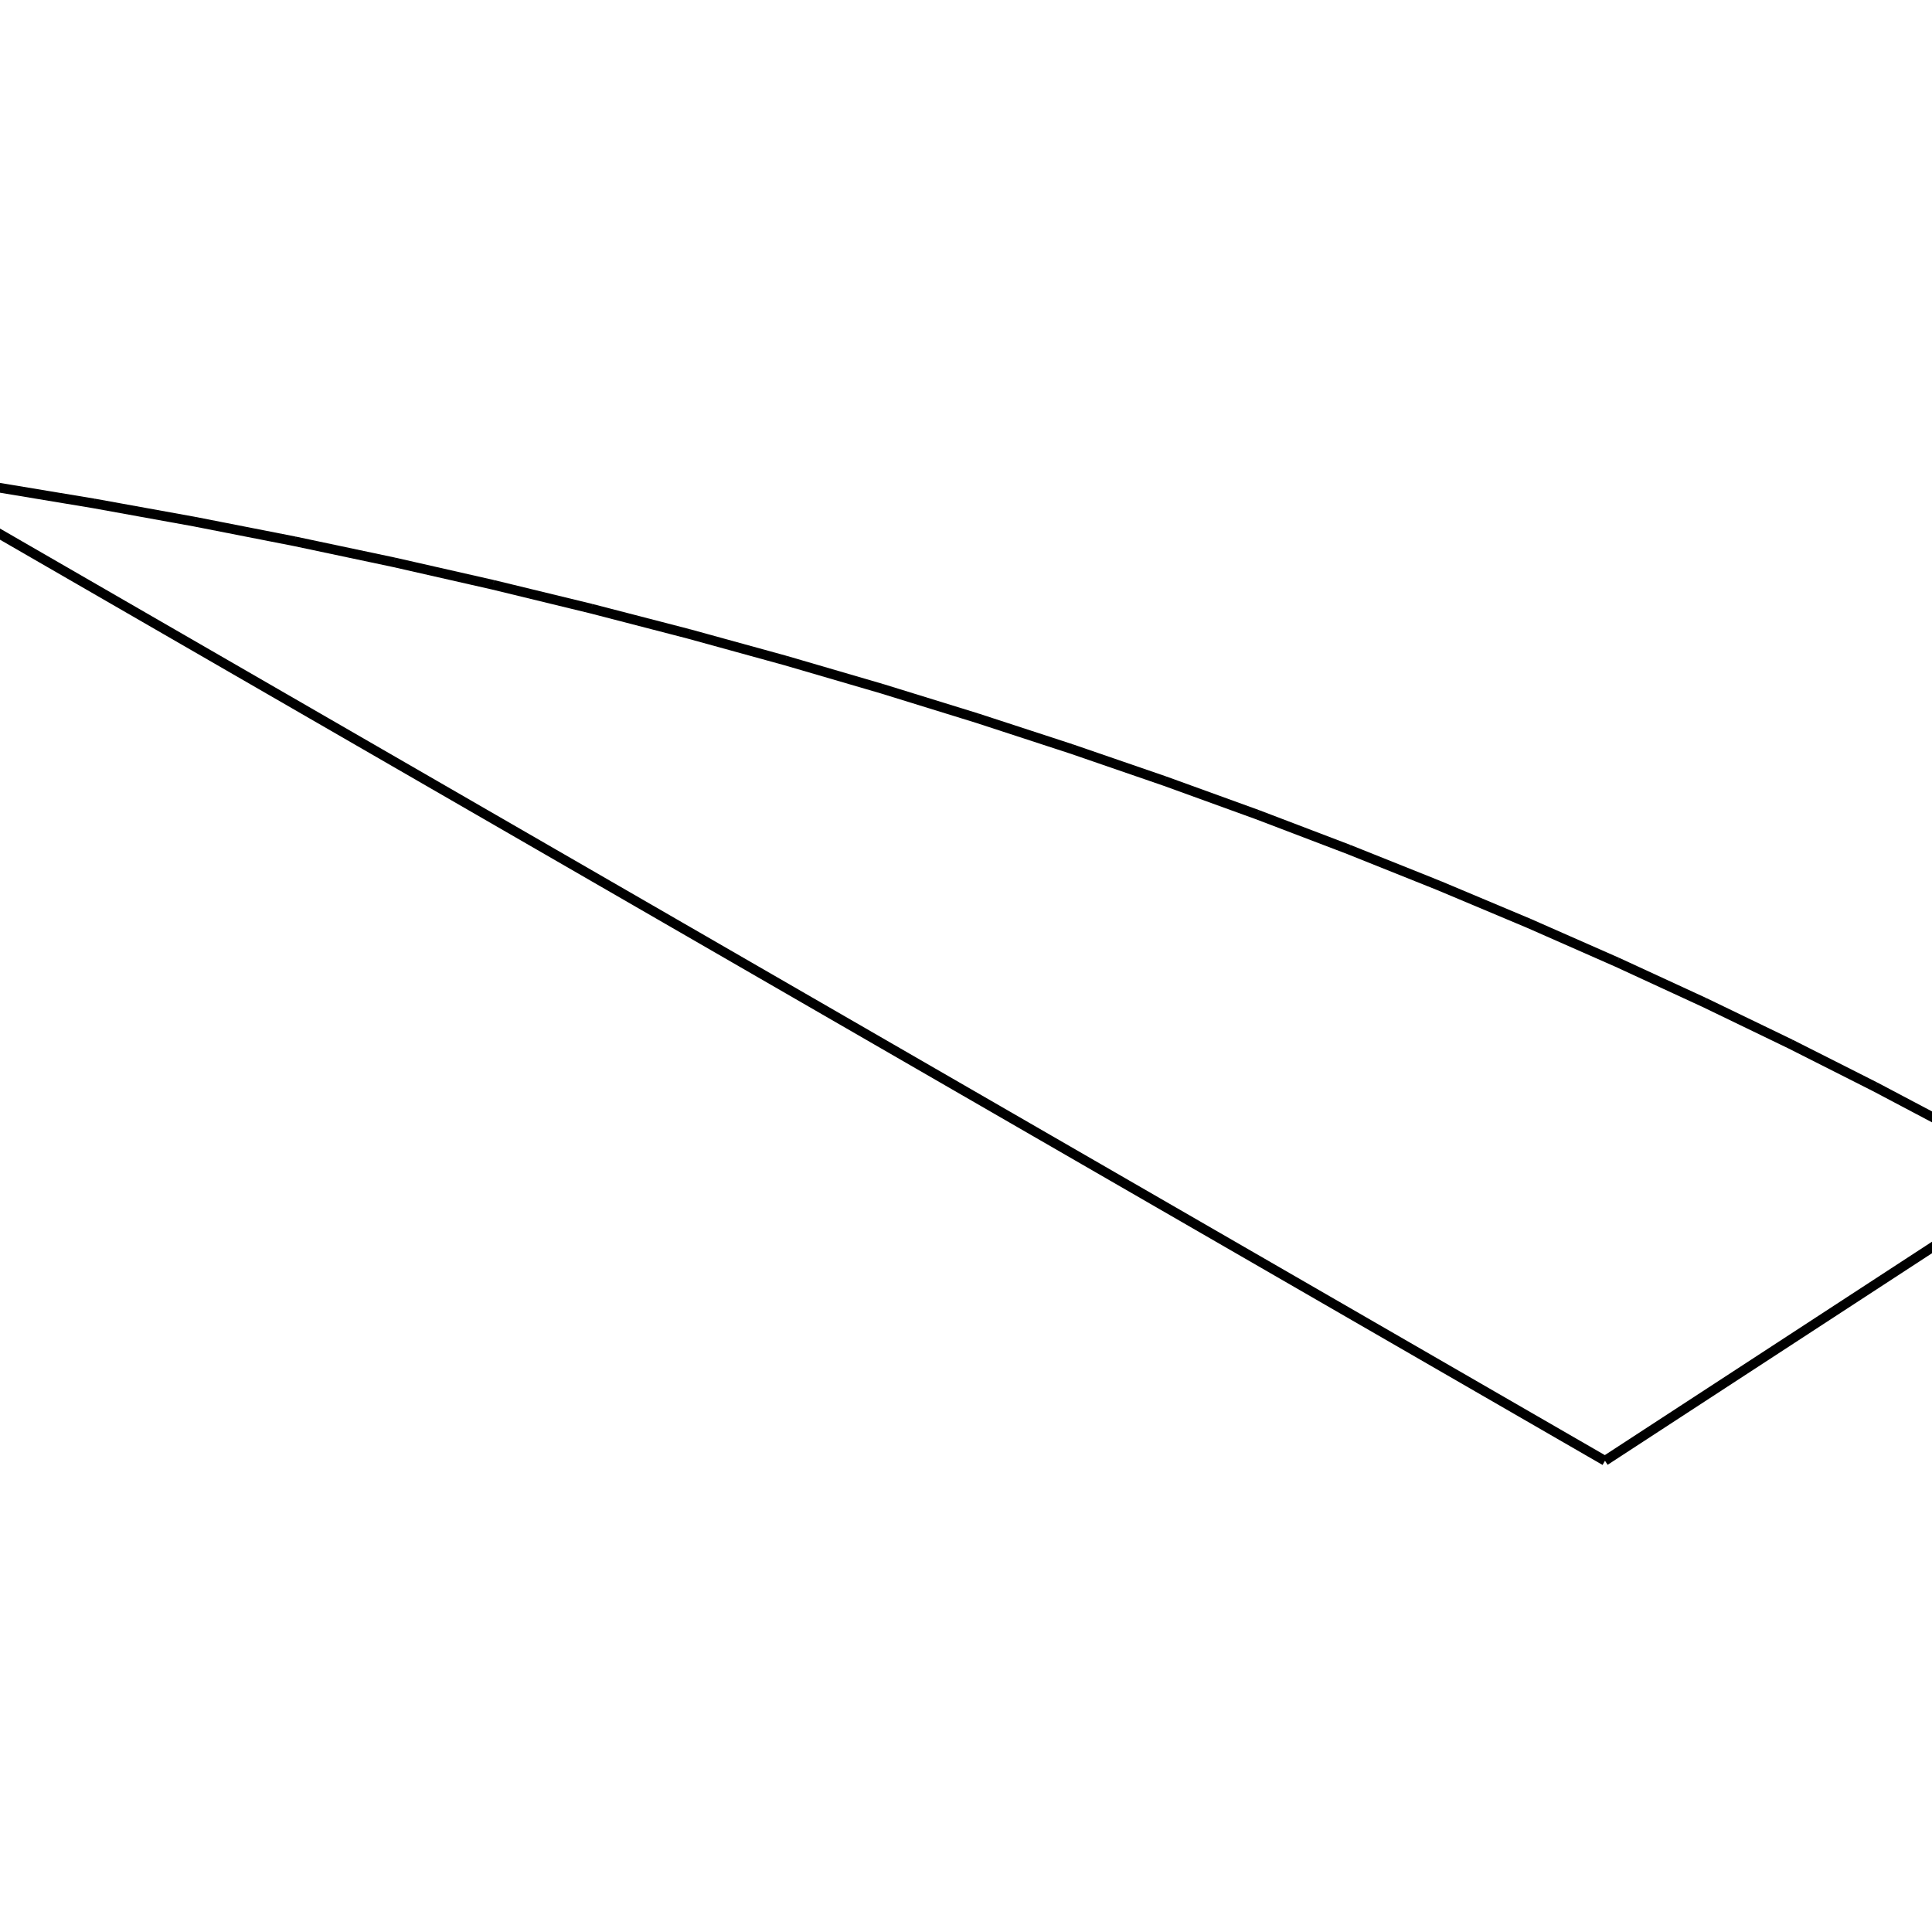
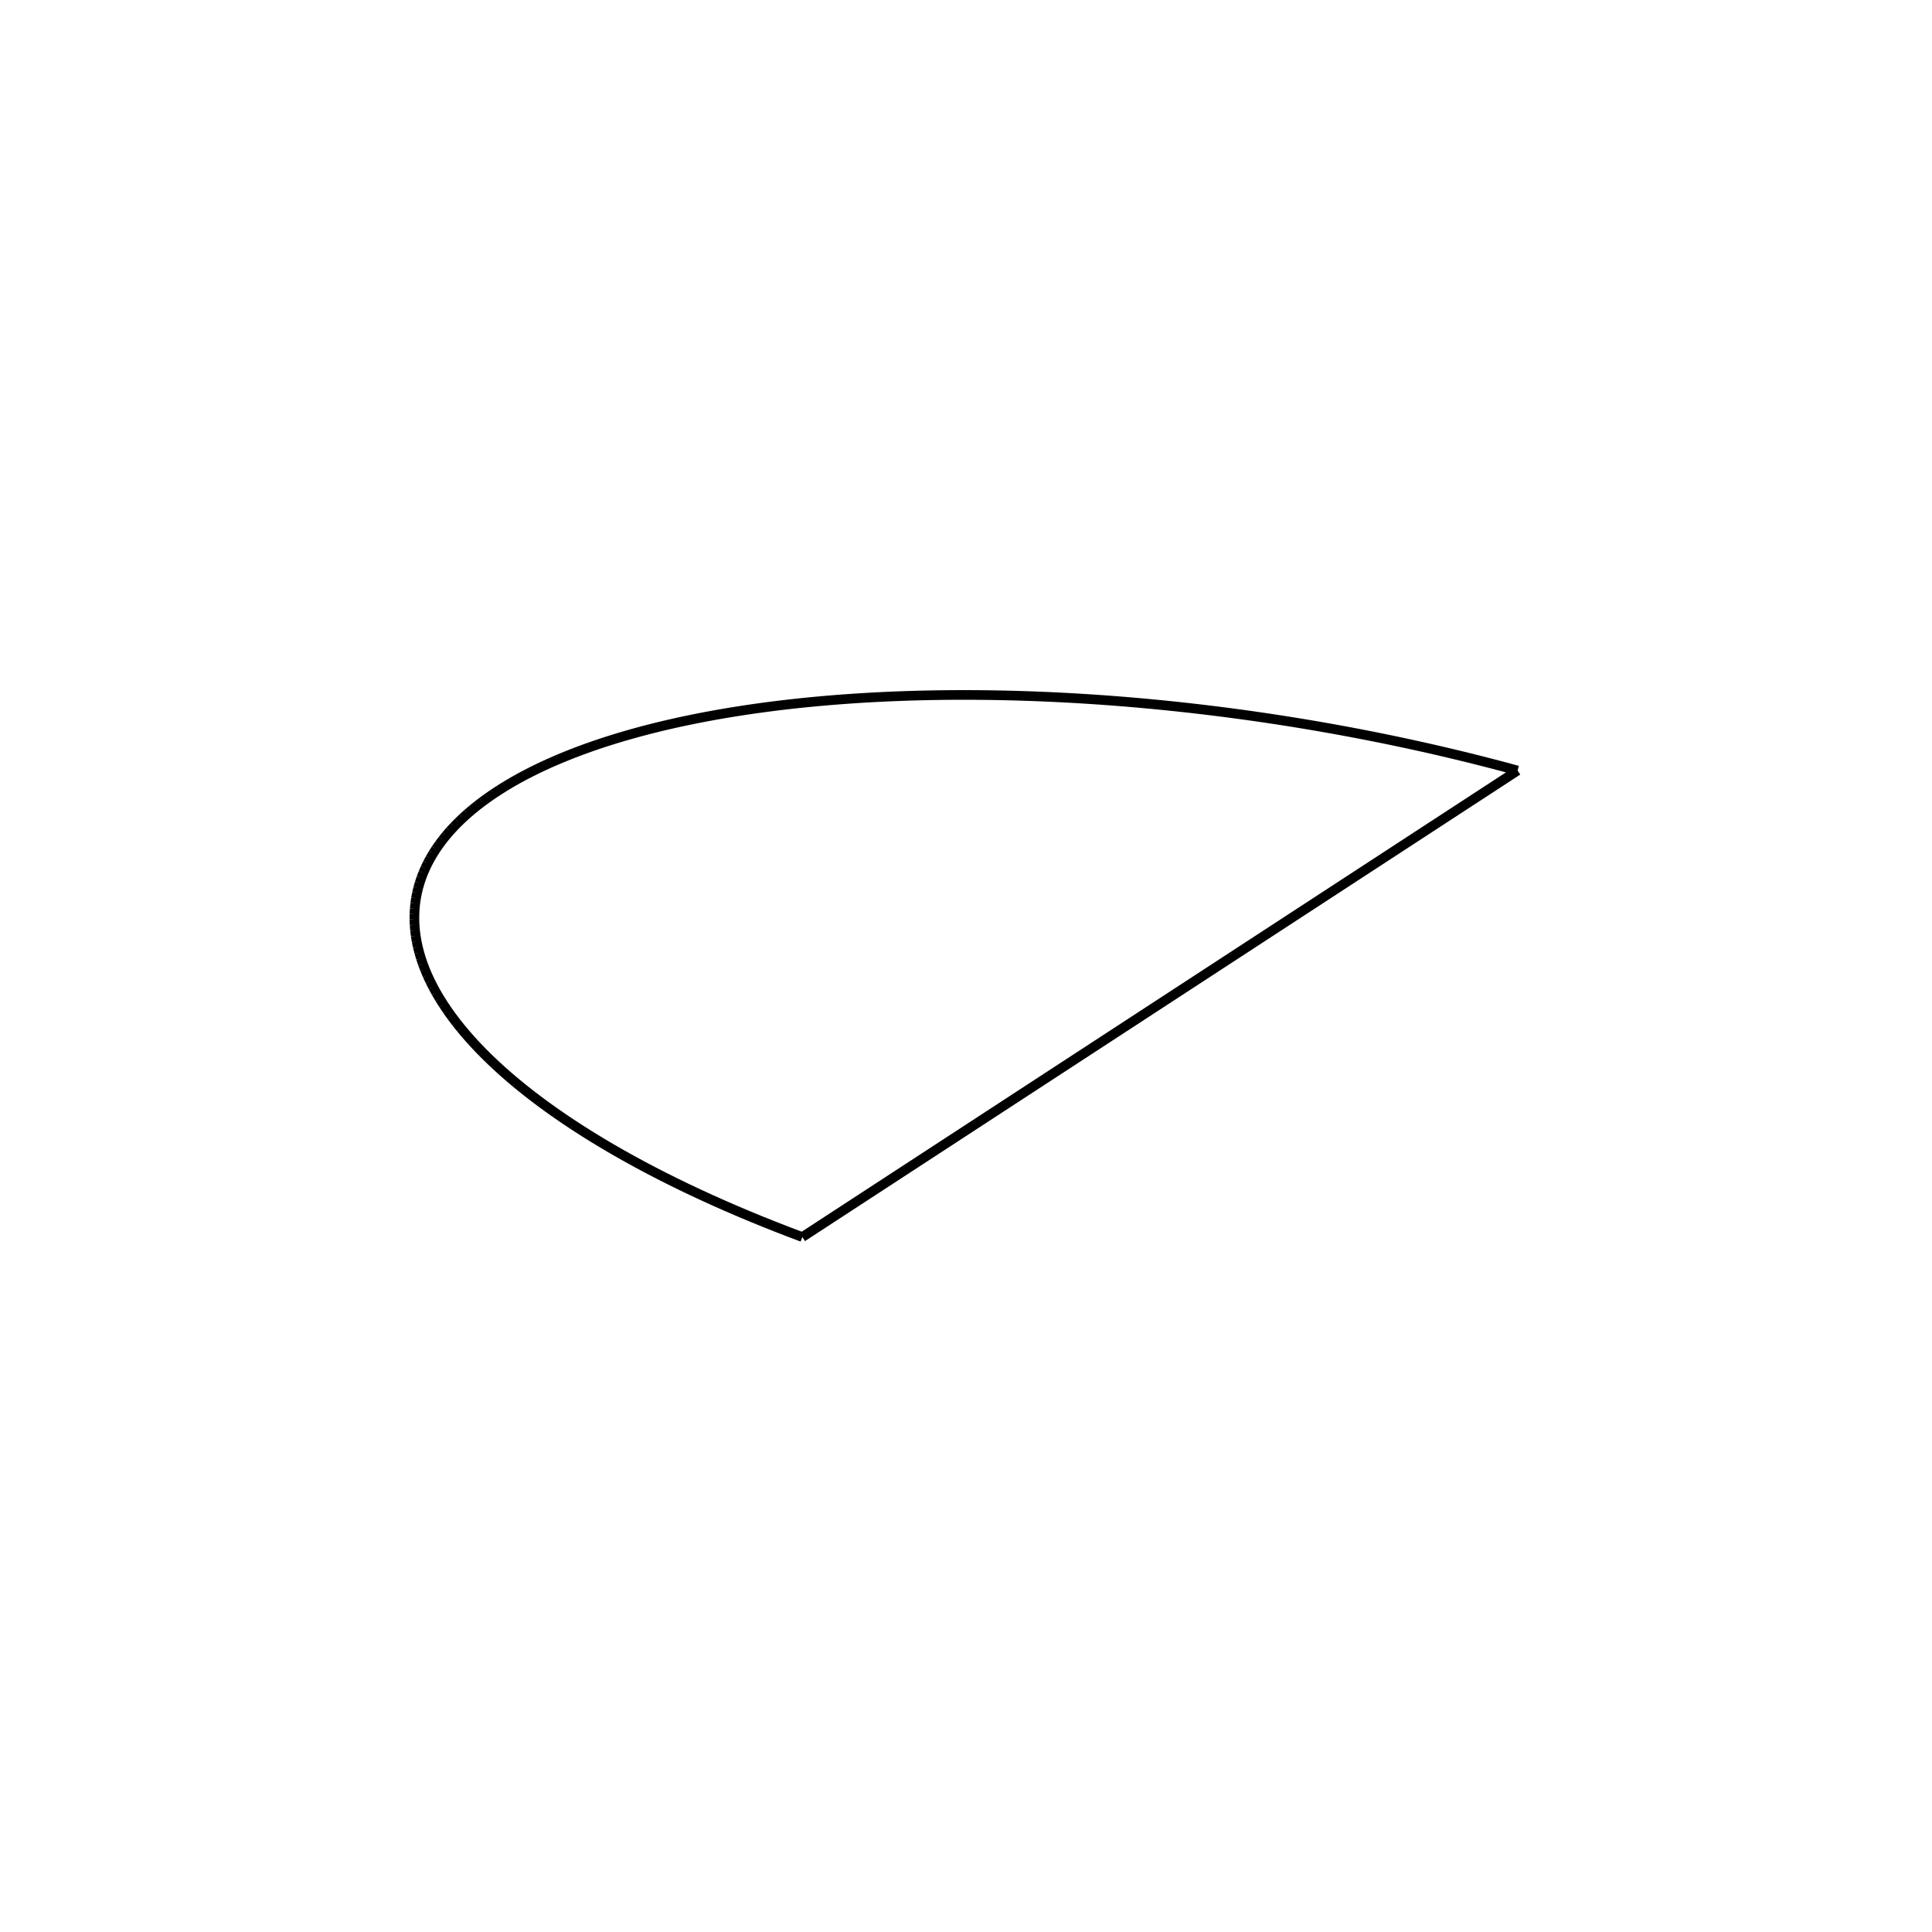
<svg xmlns="http://www.w3.org/2000/svg" viewBox="0 0 800 800">
-   <path d="M-45.108,195.128 L-45.108,195.128 M845.108,487.13 L845.108,487.13 M-45.108,195.128 L-3.031,201.495 M-3.031,201.495 L38.855,208.453 M38.855,208.453 L80.534,215.999 M80.534,215.999 L121.991,224.132 M121.991,224.132 L163.208,232.851 M163.208,232.851 L204.17,242.153 M204.17,242.153 L244.859,252.037 M244.859,252.037 L285.259,262.5 M285.259,262.5 L325.353,273.541 M325.353,273.541 L365.125,285.157 M365.125,285.157 L404.558,297.346 M404.558,297.346 L443.634,310.105 M443.634,310.105 L482.338,323.431 M482.338,323.431 L520.652,337.321 M520.652,337.321 L558.559,351.771 M558.559,351.771 L596.042,366.78 M596.042,366.78 L633.084,382.342 M633.084,382.342 L669.668,398.455 M669.668,398.455 L705.776,415.114 M705.776,415.114 L741.392,432.316 M741.392,432.316 L776.497,450.055 M776.497,450.055 L811.075,468.328 M811.075,468.328 L845.108,487.13 M-45.108,195.128 L-3.031,201.495 M-3.031,201.495 L38.855,208.453 M38.855,208.453 L80.534,215.999 M80.534,215.999 L121.991,224.132 M121.991,224.132 L163.208,232.85 M163.208,232.85 L204.17,242.153 M204.17,242.153 L244.859,252.036 M244.859,252.036 L285.259,262.5 M285.259,262.5 L325.353,273.541 M325.353,273.541 L365.125,285.157 M365.125,285.157 L404.558,297.346 M404.558,297.346 L443.634,310.105 M443.634,310.105 L482.338,323.43 M482.338,323.43 L520.652,337.32 M520.652,337.32 L558.559,351.771 M558.559,351.771 L596.042,366.78 M596.042,366.78 L633.084,382.342 M633.084,382.342 L669.668,398.455 M669.668,398.455 L705.776,415.114 M705.776,415.114 L741.392,432.316 M741.392,432.316 L776.497,450.055 M776.497,450.055 L811.075,468.328 M811.075,468.328 L845.108,487.13 M664.59,604.872 L664.59,604.872 M845.108,487.13 L664.59,604.872 M845.108,487.13 L664.59,604.872 M664.59,604.872 L-45.108,195.128 M664.59,604.872 L-45.108,195.128" stroke="black" stroke-width="4" fill="red" />
+   <path d="M332.231,512.239 L332.231,512.239 M628.408,319.057 L628.408,319.057 M332.231,512.239 L326.609,510.115 M326.609,510.115 L321.069,507.963 M321.069,507.963 L315.614,505.785 M315.614,505.785 L310.244,503.581 M310.244,503.581 L304.963,501.352 M304.963,501.352 L299.77,499.1 M299.77,499.1 L294.669,496.826 M294.669,496.826 L289.66,494.53 M289.66,494.53 L284.744,492.215 M284.744,492.215 L279.924,489.88 M279.924,489.88 L275.2,487.527 M275.2,487.527 L270.573,485.157 M270.573,485.157 L266.045,482.771 M266.045,482.771 L261.617,480.371 M261.617,480.371 L257.29,477.956 M257.29,477.956 L253.064,475.529 M253.064,475.529 L248.941,473.09 M248.941,473.09 L244.921,470.64 M244.921,470.64 L241.006,468.181 M241.006,468.181 L237.196,465.712 M237.196,465.712 L233.491,463.236 M233.491,463.236 L229.892,460.754 M229.892,460.754 L226.4,458.265 M226.4,458.265 L223.015,455.772 M223.015,455.772 L219.738,453.275 M219.738,453.275 L216.569,450.775 M216.569,450.775 L213.508,448.272 M213.508,448.272 L210.555,445.769 M210.555,445.769 L207.712,443.266 M207.712,443.266 L204.977,440.763 M204.977,440.763 L202.351,438.262 M202.351,438.262 L199.834,435.763 M199.834,435.763 L197.427,433.268 M197.427,433.268 L195.128,430.777 M195.128,430.777 L192.939,428.29 M192.939,428.29 L190.858,425.81 M190.858,425.81 L188.886,423.336 M188.886,423.336 L187.023,420.869 M187.023,420.869 L185.268,418.41 M185.268,418.41 L183.621,415.96 M183.621,415.96 L182.081,413.519 M182.081,413.519 L180.649,411.089 M180.649,411.089 L179.325,408.67 M179.325,408.67 L178.106,406.262 M178.106,406.262 L176.994,403.867 M176.994,403.867 L175.987,401.484 M175.987,401.484 L175.086,399.115 M175.086,399.115 L174.289,396.76 M174.289,396.76 L173.597,394.421 M173.597,394.421 L173.008,392.096 M173.008,392.096 L172.521,389.787 M172.521,389.787 L172.137,387.496 M172.137,387.496 L171.855,385.221 M171.855,385.221 L171.673,382.964 M171.673,382.964 L171.592,380.725 M171.592,380.725 L171.61,378.504 M171.61,378.504 L171.727,376.303 M171.727,376.303 L171.942,374.122 M171.942,374.122 L172.254,371.961 M172.254,371.961 L172.662,369.82 M172.662,369.82 L173.166,367.7 M173.166,367.7 L173.765,365.602 M173.765,365.602 L174.458,363.526 M174.458,363.526 L175.244,361.472 M175.244,361.472 L176.122,359.441 M176.122,359.441 L177.091,357.433 M177.091,357.433 L178.152,355.449 M178.152,355.449 L179.301,353.488 M179.301,353.488 L180.539,351.552 M180.539,351.552 L181.866,349.64 M181.866,349.64 L183.278,347.753 M183.278,347.753 L184.777,345.892 M184.777,345.892 L186.361,344.055 M186.361,344.055 L188.029,342.245 M188.029,342.245 L189.78,340.461 M189.78,340.461 L191.614,338.703 M191.614,338.703 L193.528,336.972 M193.528,336.972 L195.523,335.267 M195.523,335.267 L197.597,333.59 M197.597,333.59 L199.749,331.941 M199.749,331.941 L201.979,330.319 M201.979,330.319 L204.285,328.725 M204.285,328.725 L206.666,327.159 M206.666,327.159 L209.122,325.621 M209.122,325.621 L211.651,324.112 M211.651,324.112 L214.253,322.631 M214.253,322.631 L216.926,321.18 M216.926,321.18 L219.67,319.758 M219.67,319.758 L222.483,318.364 M222.483,318.364 L225.365,317.001 M225.365,317.001 L228.314,315.667 M228.314,315.667 L231.33,314.362 M231.33,314.362 L234.412,313.088 M234.412,313.088 L237.558,311.844 M237.558,311.844 L240.768,310.629 M240.768,310.629 L244.04,309.446 M244.04,309.446 L247.374,308.292 M247.374,308.292 L250.769,307.17 M250.769,307.17 L254.224,306.077 M254.224,306.077 L257.737,305.016 M257.737,305.016 L261.308,303.986 M261.308,303.986 L264.936,302.986 M264.936,302.986 L268.62,302.018 M268.62,302.018 L272.359,301.081 M272.359,301.081 L276.151,300.175 M276.151,300.175 L279.997,299.301 M279.997,299.301 L283.895,298.458 M283.895,298.458 L287.843,297.646 M287.843,297.646 L291.842,296.867 M291.842,296.867 L295.889,296.119 M295.889,296.119 L299.985,295.402 M299.985,295.402 L304.128,294.718 M304.128,294.718 L308.318,294.065 M308.318,294.065 L312.552,293.444 M312.552,293.444 L316.831,292.855 M316.831,292.855 L321.154,292.298 M321.154,292.298 L325.518,291.773 M325.518,291.773 L329.924,291.281 M329.924,291.281 L334.371,290.82 M334.371,290.82 L338.858,290.392 M338.858,290.392 L343.382,289.995 M343.382,289.995 L347.945,289.631 M347.945,289.631 L352.545,289.3 M352.545,289.3 L357.18,289 M357.18,289 L361.85,288.733 M361.85,288.733 L366.554,288.498 M366.554,288.498 L371.291,288.296 M371.291,288.296 L376.059,288.126 M376.059,288.126 L380.859,287.988 M380.859,287.988 L385.689,287.883 M385.689,287.883 L390.549,287.81 M390.549,287.81 L395.436,287.769 M395.436,287.769 L400.351,287.761 M400.351,287.761 L405.292,287.786 M405.292,287.786 L410.258,287.842 M410.258,287.842 L415.248,287.931 M415.248,287.931 L420.262,288.053 M420.262,288.053 L425.299,288.207 M425.299,288.207 L430.357,288.393 M430.357,288.393 L435.435,288.612 M435.435,288.612 L440.533,288.863 M440.533,288.863 L445.65,289.146 M445.65,289.146 L450.784,289.462 M450.784,289.462 L455.934,289.809 M455.934,289.809 L461.1,290.189 M461.1,290.189 L466.281,290.602 M466.281,290.602 L471.476,291.046 M471.476,291.046 L476.683,291.523 M476.683,291.523 L481.901,292.032 M481.901,292.032 L487.13,292.573 M487.13,292.573 L492.369,293.145 M492.369,293.145 L497.616,293.75 M497.616,293.75 L502.871,294.387 M502.871,294.387 L508.132,295.056 M508.132,295.056 L513.398,295.756 M513.398,295.756 L518.669,296.489 M518.669,296.489 L523.943,297.253 M523.943,297.253 L529.219,298.048 M529.219,298.048 L534.496,298.875 M534.496,298.875 L539.774,299.734 M539.774,299.734 L545.05,300.624 M545.05,300.624 L550.324,301.546 M550.324,301.546 L555.596,302.498 M555.596,302.498 L560.862,303.482 M560.862,303.482 L566.123,304.497 M566.123,304.497 L571.378,305.543 M571.378,305.543 L576.625,306.62 M576.625,306.62 L581.863,307.727 M581.863,307.727 L587.091,308.865 M587.091,308.865 L592.307,310.034 M592.307,310.034 L597.511,311.233 M597.511,311.233 L602.702,312.462 M602.702,312.462 L607.878,313.721 M607.878,313.721 L613.037,315.011 M613.037,315.011 L618.18,316.33 M618.18,316.33 L623.304,317.679 M623.304,317.679 L628.408,319.057 M332.231,512.239 L326.609,510.115 M326.609,510.115 L321.069,507.963 M321.069,507.963 L315.614,505.785 M315.614,505.785 L310.244,503.581 M310.244,503.581 L304.963,501.352 M304.963,501.352 L299.771,499.1 M299.771,499.1 L294.669,496.826 M294.669,496.826 L289.66,494.53 M289.66,494.53 L284.744,492.215 M284.744,492.215 L279.924,489.88 M279.924,489.88 L275.2,487.527 M275.2,487.527 L270.573,485.157 M270.573,485.157 L266.045,482.771 M266.045,482.771 L261.617,480.371 M261.617,480.371 L257.29,477.956 M257.29,477.956 L253.064,475.529 M253.064,475.529 L248.941,473.09 M248.941,473.09 L244.921,470.64 M244.921,470.64 L241.006,468.181 M241.006,468.181 L237.196,465.712 M237.196,465.712 L233.491,463.236 M233.491,463.236 L229.892,460.754 M229.892,460.754 L226.4,458.265 M226.4,458.265 L223.015,455.772 M223.015,455.772 L219.738,453.275 M219.738,453.275 L216.569,450.774 M216.569,450.774 L213.508,448.272 M213.508,448.272 L210.555,445.769 M210.555,445.769 L207.712,443.266 M207.712,443.266 L204.977,440.763 M204.977,440.763 L202.351,438.262 M202.351,438.262 L199.834,435.763 M199.834,435.763 L197.427,433.268 M197.427,433.268 L195.128,430.777 M195.128,430.777 L192.939,428.29 M192.939,428.29 L190.858,425.81 M190.858,425.81 L188.886,423.336 M188.886,423.336 L187.023,420.869 M187.023,420.869 L185.268,418.41 M185.268,418.41 L183.621,415.96 M183.621,415.96 L182.081,413.519 M182.081,413.519 L180.649,411.089 M180.649,411.089 L179.325,408.67 M179.325,408.67 L178.106,406.262 M178.106,406.262 L176.994,403.867 M176.994,403.867 L175.987,401.484 M175.987,401.484 L175.086,399.115 M175.086,399.115 L174.289,396.76 M174.289,396.76 L173.597,394.42 M173.597,394.42 L173.008,392.096 M173.008,392.096 L172.521,389.787 M172.521,389.787 L172.137,387.496 M172.137,387.496 L171.855,385.221 M171.855,385.221 L171.673,382.964 M171.673,382.964 L171.592,380.725 M171.592,380.725 L171.61,378.504 M171.61,378.504 L171.727,376.303 M171.727,376.303 L171.942,374.122 M171.942,374.122 L172.254,371.961 M172.254,371.961 L172.662,369.82 M172.662,369.82 L173.166,367.7 M173.166,367.7 L173.765,365.602 M173.765,365.602 L174.458,363.526 M174.458,363.526 L175.244,361.472 M175.244,361.472 L176.122,359.441 M176.122,359.441 L177.091,357.433 M177.091,357.433 L178.152,355.449 M178.152,355.449 L179.301,353.488 M179.301,353.488 L180.539,351.552 M180.539,351.552 L181.866,349.64 M181.866,349.64 L183.278,347.753 M183.278,347.753 L184.777,345.892 M184.777,345.892 L186.361,344.055 M186.361,344.055 L188.029,342.245 M188.029,342.245 L189.78,340.461 M189.78,340.461 L191.614,338.703 M191.614,338.703 L193.528,336.972 M193.528,336.972 L195.523,335.267 M195.523,335.267 L197.597,333.59 M197.597,333.59 L199.749,331.941 M199.749,331.941 L201.979,330.319 M201.979,330.319 L204.285,328.725 M204.285,328.725 L206.666,327.159 M206.666,327.159 L209.122,325.621 M209.122,325.621 L211.651,324.112 M211.651,324.112 L214.253,322.631 M214.253,322.631 L216.926,321.18 M216.926,321.18 L219.67,319.758 M219.67,319.758 L222.483,318.364 M222.483,318.364 L225.365,317.001 M225.365,317.001 L228.314,315.667 M228.314,315.667 L231.33,314.362 M231.33,314.362 L234.412,313.088 M234.412,313.088 L237.558,311.844 M237.558,311.844 L240.768,310.629 M240.768,310.629 L244.04,309.446 M244.04,309.446 L247.374,308.292 M247.374,308.292 L250.769,307.169 M250.769,307.169 L254.224,306.077 M254.224,306.077 L257.737,305.016 M257.737,305.016 L261.308,303.986 M261.308,303.986 L264.936,302.986 M264.936,302.986 L268.62,302.018 M268.62,302.018 L272.359,301.081 M272.359,301.081 L276.151,300.175 M276.151,300.175 L279.997,299.301 M279.997,299.301 L283.895,298.458 M283.895,298.458 L287.843,297.646 M287.843,297.646 L291.842,296.867 M291.842,296.867 L295.889,296.119 M295.889,296.119 L299.985,295.402 M299.985,295.402 L304.128,294.717 M304.128,294.717 L308.318,294.065 M308.318,294.065 L312.552,293.444 M312.552,293.444 L316.831,292.855 M316.831,292.855 L321.154,292.298 M321.154,292.298 L325.518,291.773 M325.518,291.773 L329.924,291.281 M329.924,291.281 L334.371,290.82 M334.371,290.82 L338.858,290.392 M338.858,290.392 L343.382,289.995 M343.382,289.995 L347.945,289.631 M347.945,289.631 L352.545,289.3 M352.545,289.3 L357.18,289 M357.18,289 L361.85,288.733 M361.85,288.733 L366.554,288.498 M366.554,288.498 L371.291,288.296 M371.291,288.296 L376.059,288.126 M376.059,288.126 L380.859,287.988 M380.859,287.988 L385.689,287.883 M385.689,287.883 L390.549,287.81 M390.549,287.81 L395.436,287.769 M395.436,287.769 L400.351,287.761 M400.351,287.761 L405.292,287.786 M405.292,287.786 L410.258,287.842 M410.258,287.842 L415.248,287.931 M415.248,287.931 L420.262,288.053 M420.262,288.053 L425.299,288.207 M425.299,288.207 L430.357,288.393 M430.357,288.393 L435.435,288.612 M435.435,288.612 L440.533,288.863 M440.533,288.863 L445.65,289.146 M445.65,289.146 L450.784,289.462 M450.784,289.462 L455.934,289.809 M455.934,289.809 L461.1,290.189 M461.1,290.189 L466.281,290.602 M466.281,290.602 L471.476,291.046 M471.476,291.046 L476.683,291.523 M476.683,291.523 L481.901,292.032 M481.901,292.032 L487.13,292.573 M487.13,292.573 L492.369,293.145 M492.369,293.145 L497.616,293.75 M497.616,293.75 L502.871,294.387 M502.871,294.387 L508.132,295.056 M508.132,295.056 L513.398,295.756 M513.398,295.756 L518.669,296.489 M518.669,296.489 L523.943,297.253 M523.943,297.253 L529.219,298.048 M529.219,298.048 L534.496,298.875 M534.496,298.875 L539.774,299.734 M539.774,299.734 L545.05,300.624 M545.05,300.624 L550.324,301.546 M550.324,301.546 L555.596,302.498 M555.596,302.498 L560.862,303.482 M560.862,303.482 L566.123,304.497 M566.123,304.497 L571.378,305.543 M571.378,305.543 L576.625,306.62 M576.625,306.62 L581.863,307.727 M581.863,307.727 L587.091,308.865 M587.091,308.865 L592.307,310.034 M592.307,310.034 L597.511,311.233 M597.511,311.233 L602.702,312.462 M602.702,312.462 L607.878,313.721 M607.878,313.721 L613.037,315.011 M613.037,315.011 L618.18,316.33 M618.18,316.33 L623.304,317.679 M623.304,317.679 L628.408,319.057 M628.408,319.057 L332.231,512.239 M628.408,319.057 L332.231,512.239" stroke="black" stroke-width="4" fill="red" />
</svg>
